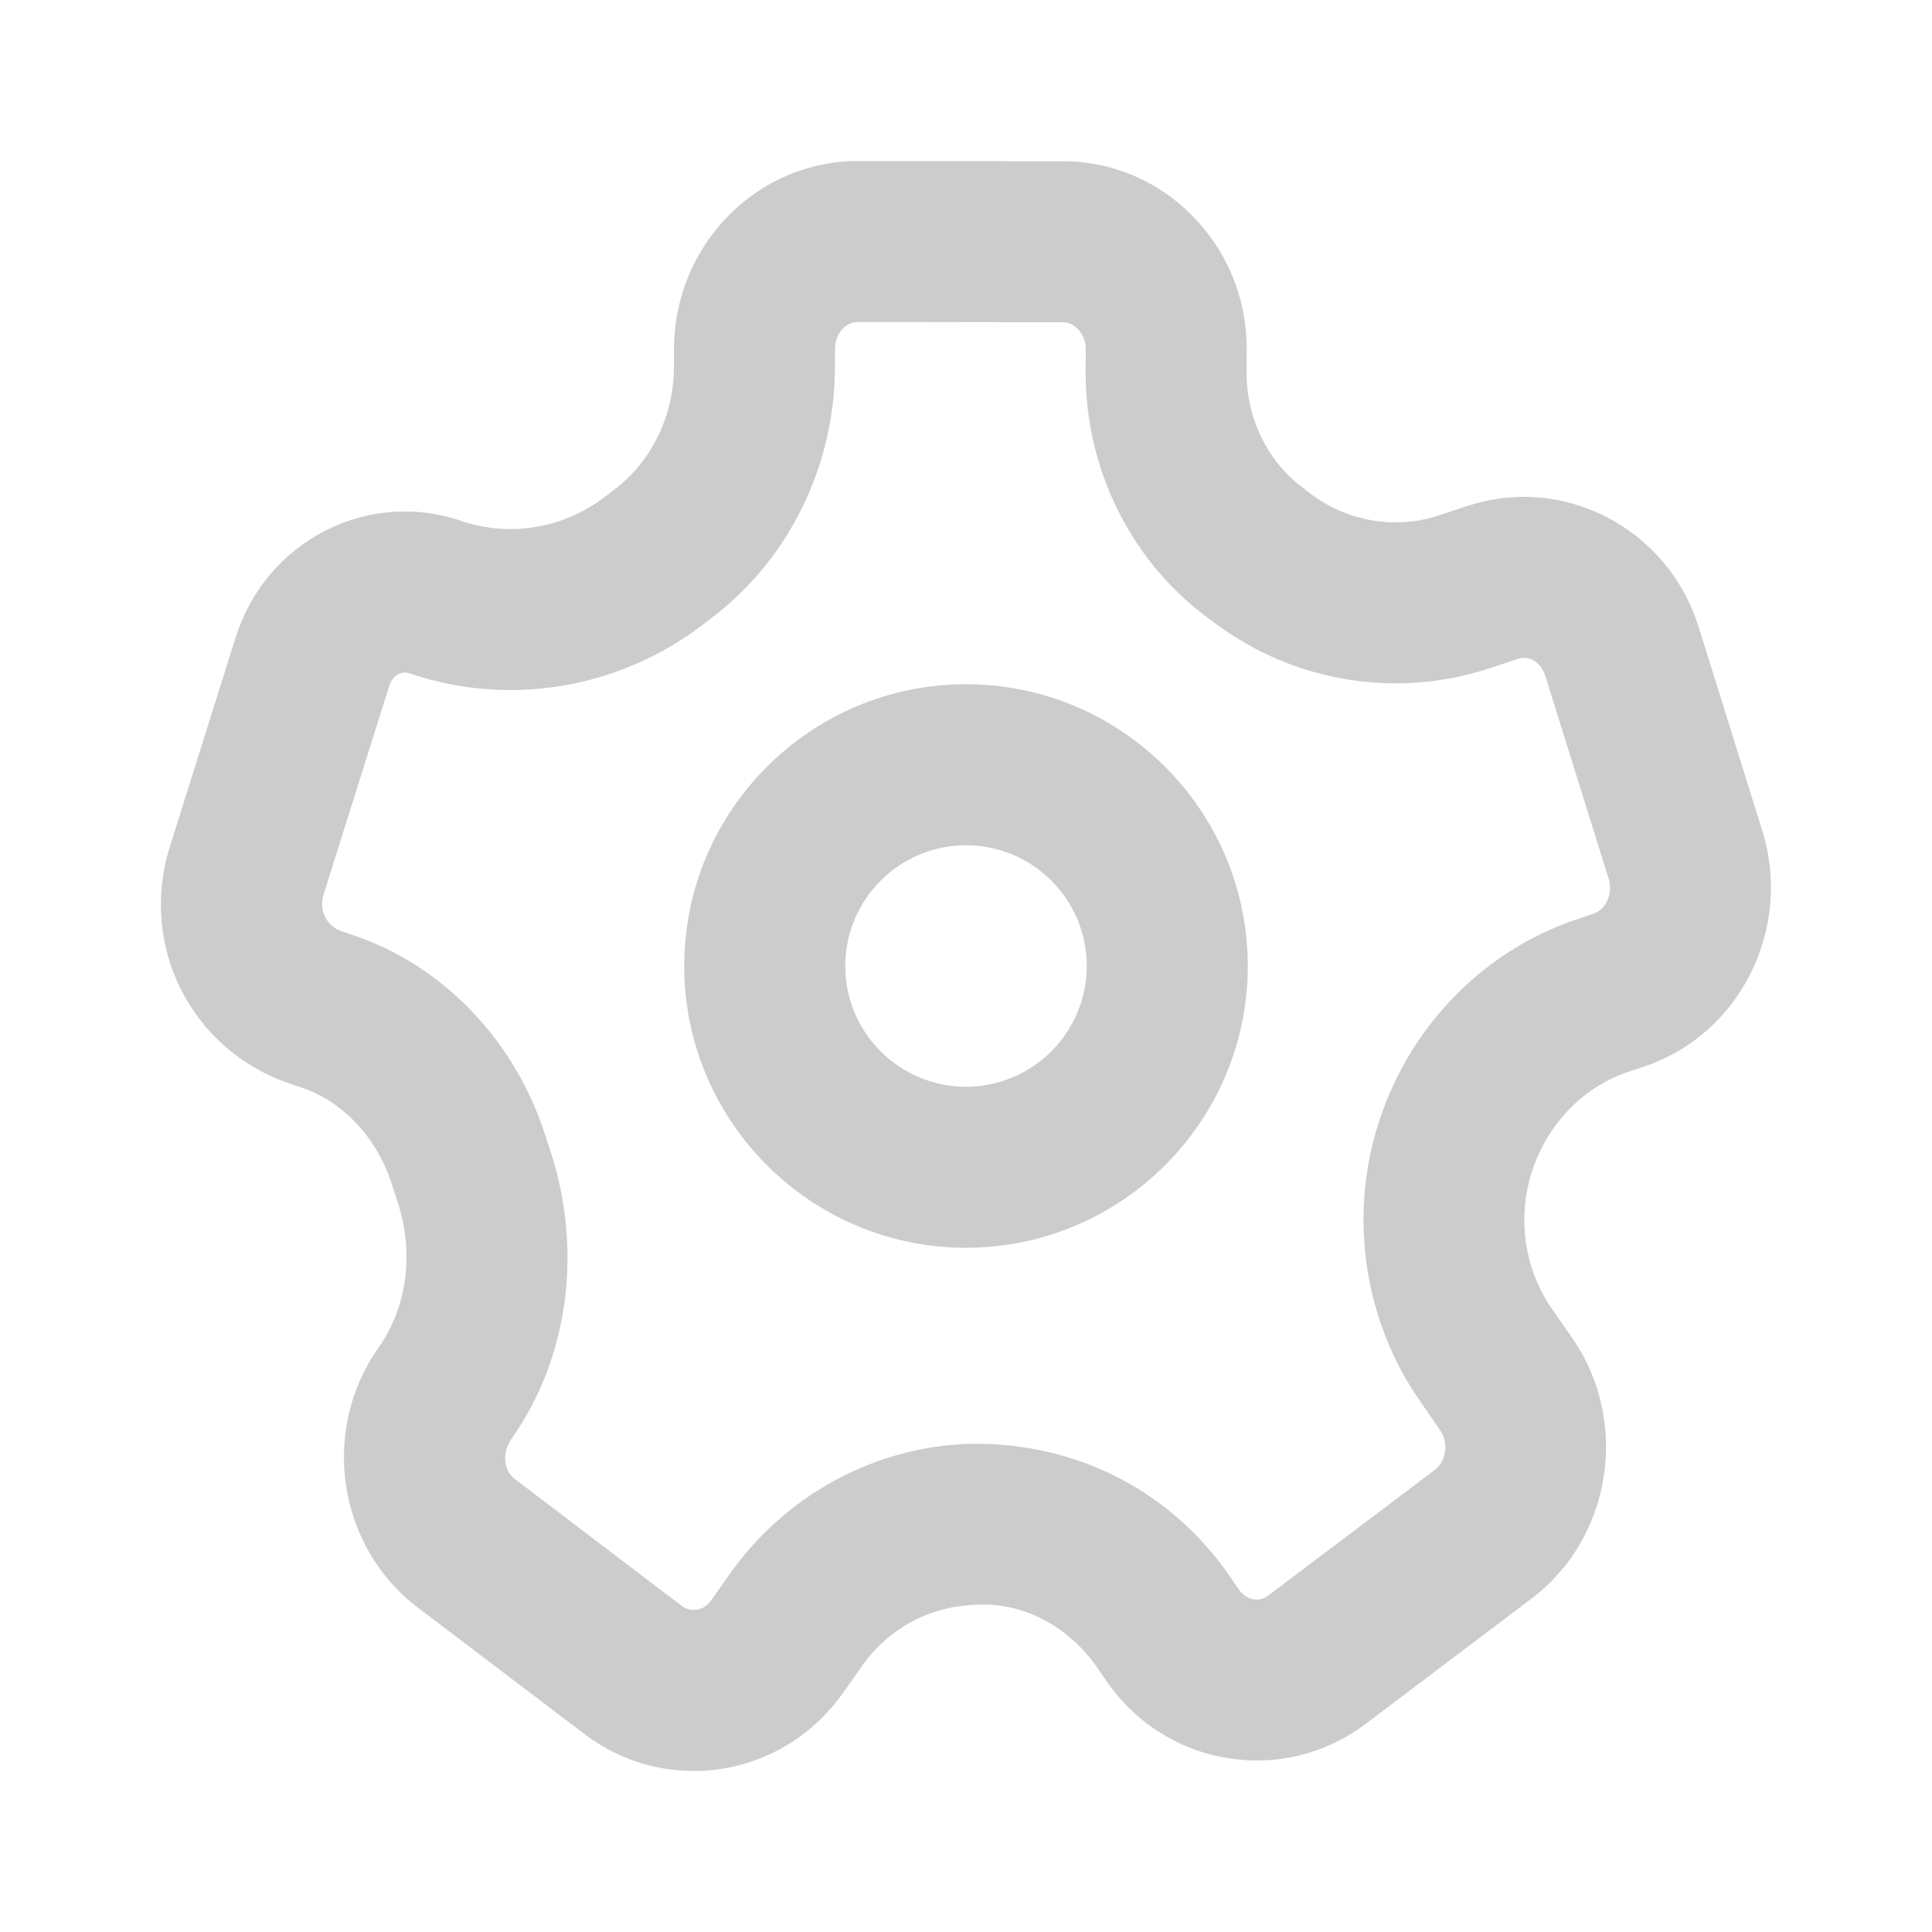
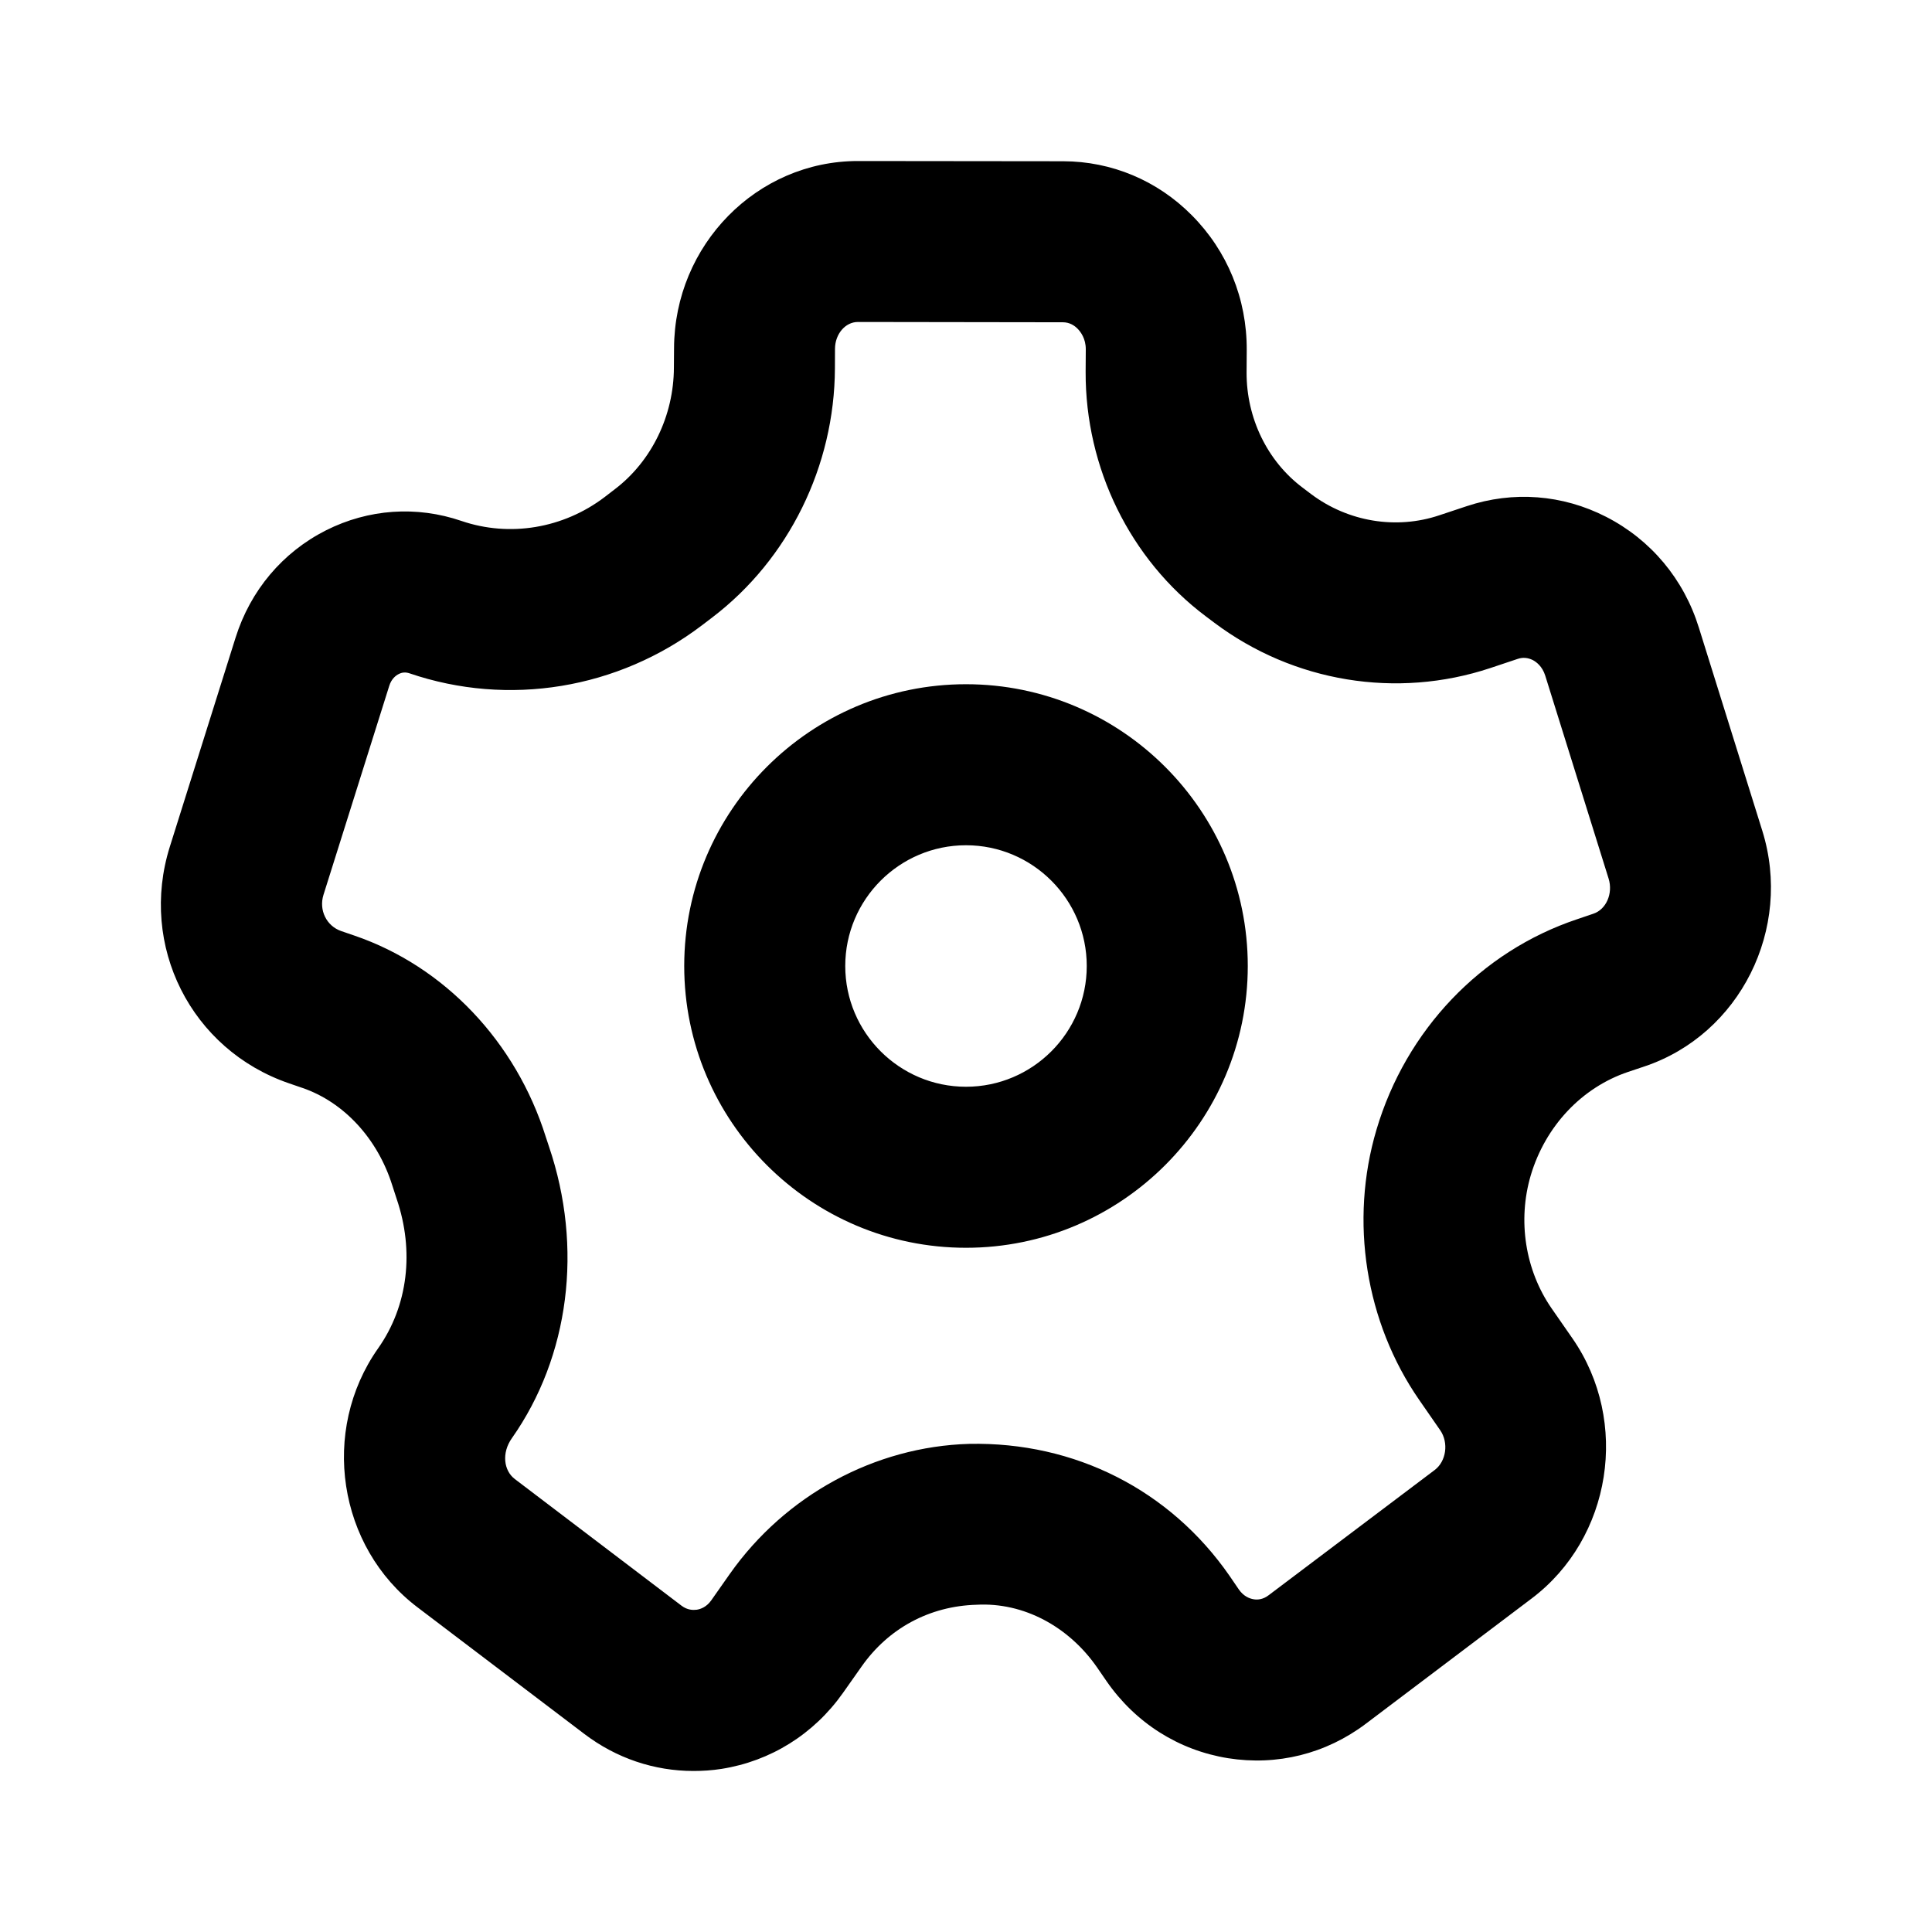
<svg xmlns="http://www.w3.org/2000/svg" width="26" height="26" viewBox="0 0 26 26" fill="none">
-   <g opacity="0.2">
+   <g opacity="1">
    <path fill-rule="evenodd" clip-rule="evenodd" d="M4.77 12.591C5.979 13.005 6.942 14.017 7.345 15.3L7.388 15.43C7.85 16.791 7.662 18.255 6.889 19.354C6.748 19.553 6.779 19.791 6.928 19.904L9.172 21.609C9.251 21.669 9.328 21.669 9.376 21.663C9.43 21.655 9.509 21.626 9.573 21.535L9.823 21.179C10.57 20.121 11.772 19.468 13.042 19.431C14.468 19.401 15.748 20.055 16.546 21.206L16.673 21.392C16.737 21.483 16.815 21.513 16.87 21.522C16.918 21.531 16.996 21.528 17.074 21.467L19.307 19.783C19.463 19.666 19.498 19.416 19.382 19.248L19.1 18.841C18.374 17.793 18.159 16.432 18.524 15.203C18.92 13.864 19.929 12.804 21.223 12.371L21.441 12.297C21.616 12.24 21.71 12.023 21.648 11.824L20.795 9.092C20.755 8.965 20.673 8.907 20.628 8.883C20.562 8.85 20.492 8.844 20.425 8.867L20.057 8.99C18.797 9.409 17.407 9.181 16.34 8.379L16.223 8.291C15.209 7.528 14.605 6.299 14.61 5.003L14.612 4.7C14.612 4.556 14.543 4.466 14.502 4.424C14.463 4.384 14.397 4.337 14.304 4.337L11.545 4.333C11.376 4.333 11.238 4.495 11.237 4.694L11.236 4.956C11.231 6.273 10.614 7.525 9.587 8.308L9.448 8.414C8.318 9.273 6.844 9.516 5.51 9.061C5.459 9.044 5.411 9.047 5.366 9.071C5.331 9.088 5.268 9.133 5.238 9.231L4.353 12.043C4.289 12.248 4.394 12.462 4.592 12.53L4.77 12.591ZM9.332 23.833C8.805 23.833 8.294 23.662 7.863 23.334L5.618 21.63C4.545 20.817 4.308 19.254 5.088 18.146C5.493 17.572 5.577 16.834 5.338 16.134L5.279 15.952C5.081 15.322 4.628 14.832 4.068 14.64H4.067L3.89 14.579C2.571 14.127 1.866 12.728 2.286 11.393L3.17 8.582C3.37 7.946 3.802 7.433 4.387 7.137C4.959 6.849 5.606 6.804 6.211 7.011C6.859 7.232 7.58 7.112 8.136 6.69L8.275 6.583C8.769 6.207 9.067 5.594 9.069 4.948L9.071 4.687C9.076 3.296 10.186 2.167 11.544 2.167H11.548L14.307 2.17C14.96 2.171 15.575 2.429 16.038 2.896C16.518 3.378 16.781 4.022 16.778 4.71L16.776 5.013C16.774 5.626 17.055 6.205 17.528 6.561L17.644 6.649C18.141 7.022 18.789 7.13 19.371 6.934L19.738 6.812C20.363 6.604 21.028 6.655 21.614 6.955C22.216 7.263 22.66 7.793 22.863 8.448L23.716 11.179C24.128 12.498 23.415 13.922 22.129 14.352L21.911 14.425C21.287 14.635 20.797 15.155 20.6 15.818C20.421 16.426 20.525 17.094 20.881 17.608L21.163 18.014C21.936 19.132 21.689 20.7 20.612 21.512L18.38 23.198C17.843 23.603 17.186 23.766 16.526 23.661C15.861 23.554 15.28 23.186 14.891 22.624L14.763 22.438C14.384 21.892 13.778 21.561 13.142 21.596C12.505 21.614 11.954 21.916 11.595 22.427L11.344 22.783C10.952 23.338 10.37 23.701 9.709 23.805C9.582 23.825 9.456 23.833 9.332 23.833ZM13 11.375C12.104 11.375 11.375 12.104 11.375 13C11.375 13.896 12.104 14.625 13 14.625C13.896 14.625 14.625 13.896 14.625 13C14.625 12.104 13.896 11.375 13 11.375ZM13 16.792C10.909 16.792 9.208 15.091 9.208 13C9.208 10.909 10.909 9.208 13 9.208C15.091 9.208 16.792 10.909 16.792 13C16.792 15.091 15.091 16.792 13 16.792Z" fill="black" />
  </g>
</svg>
